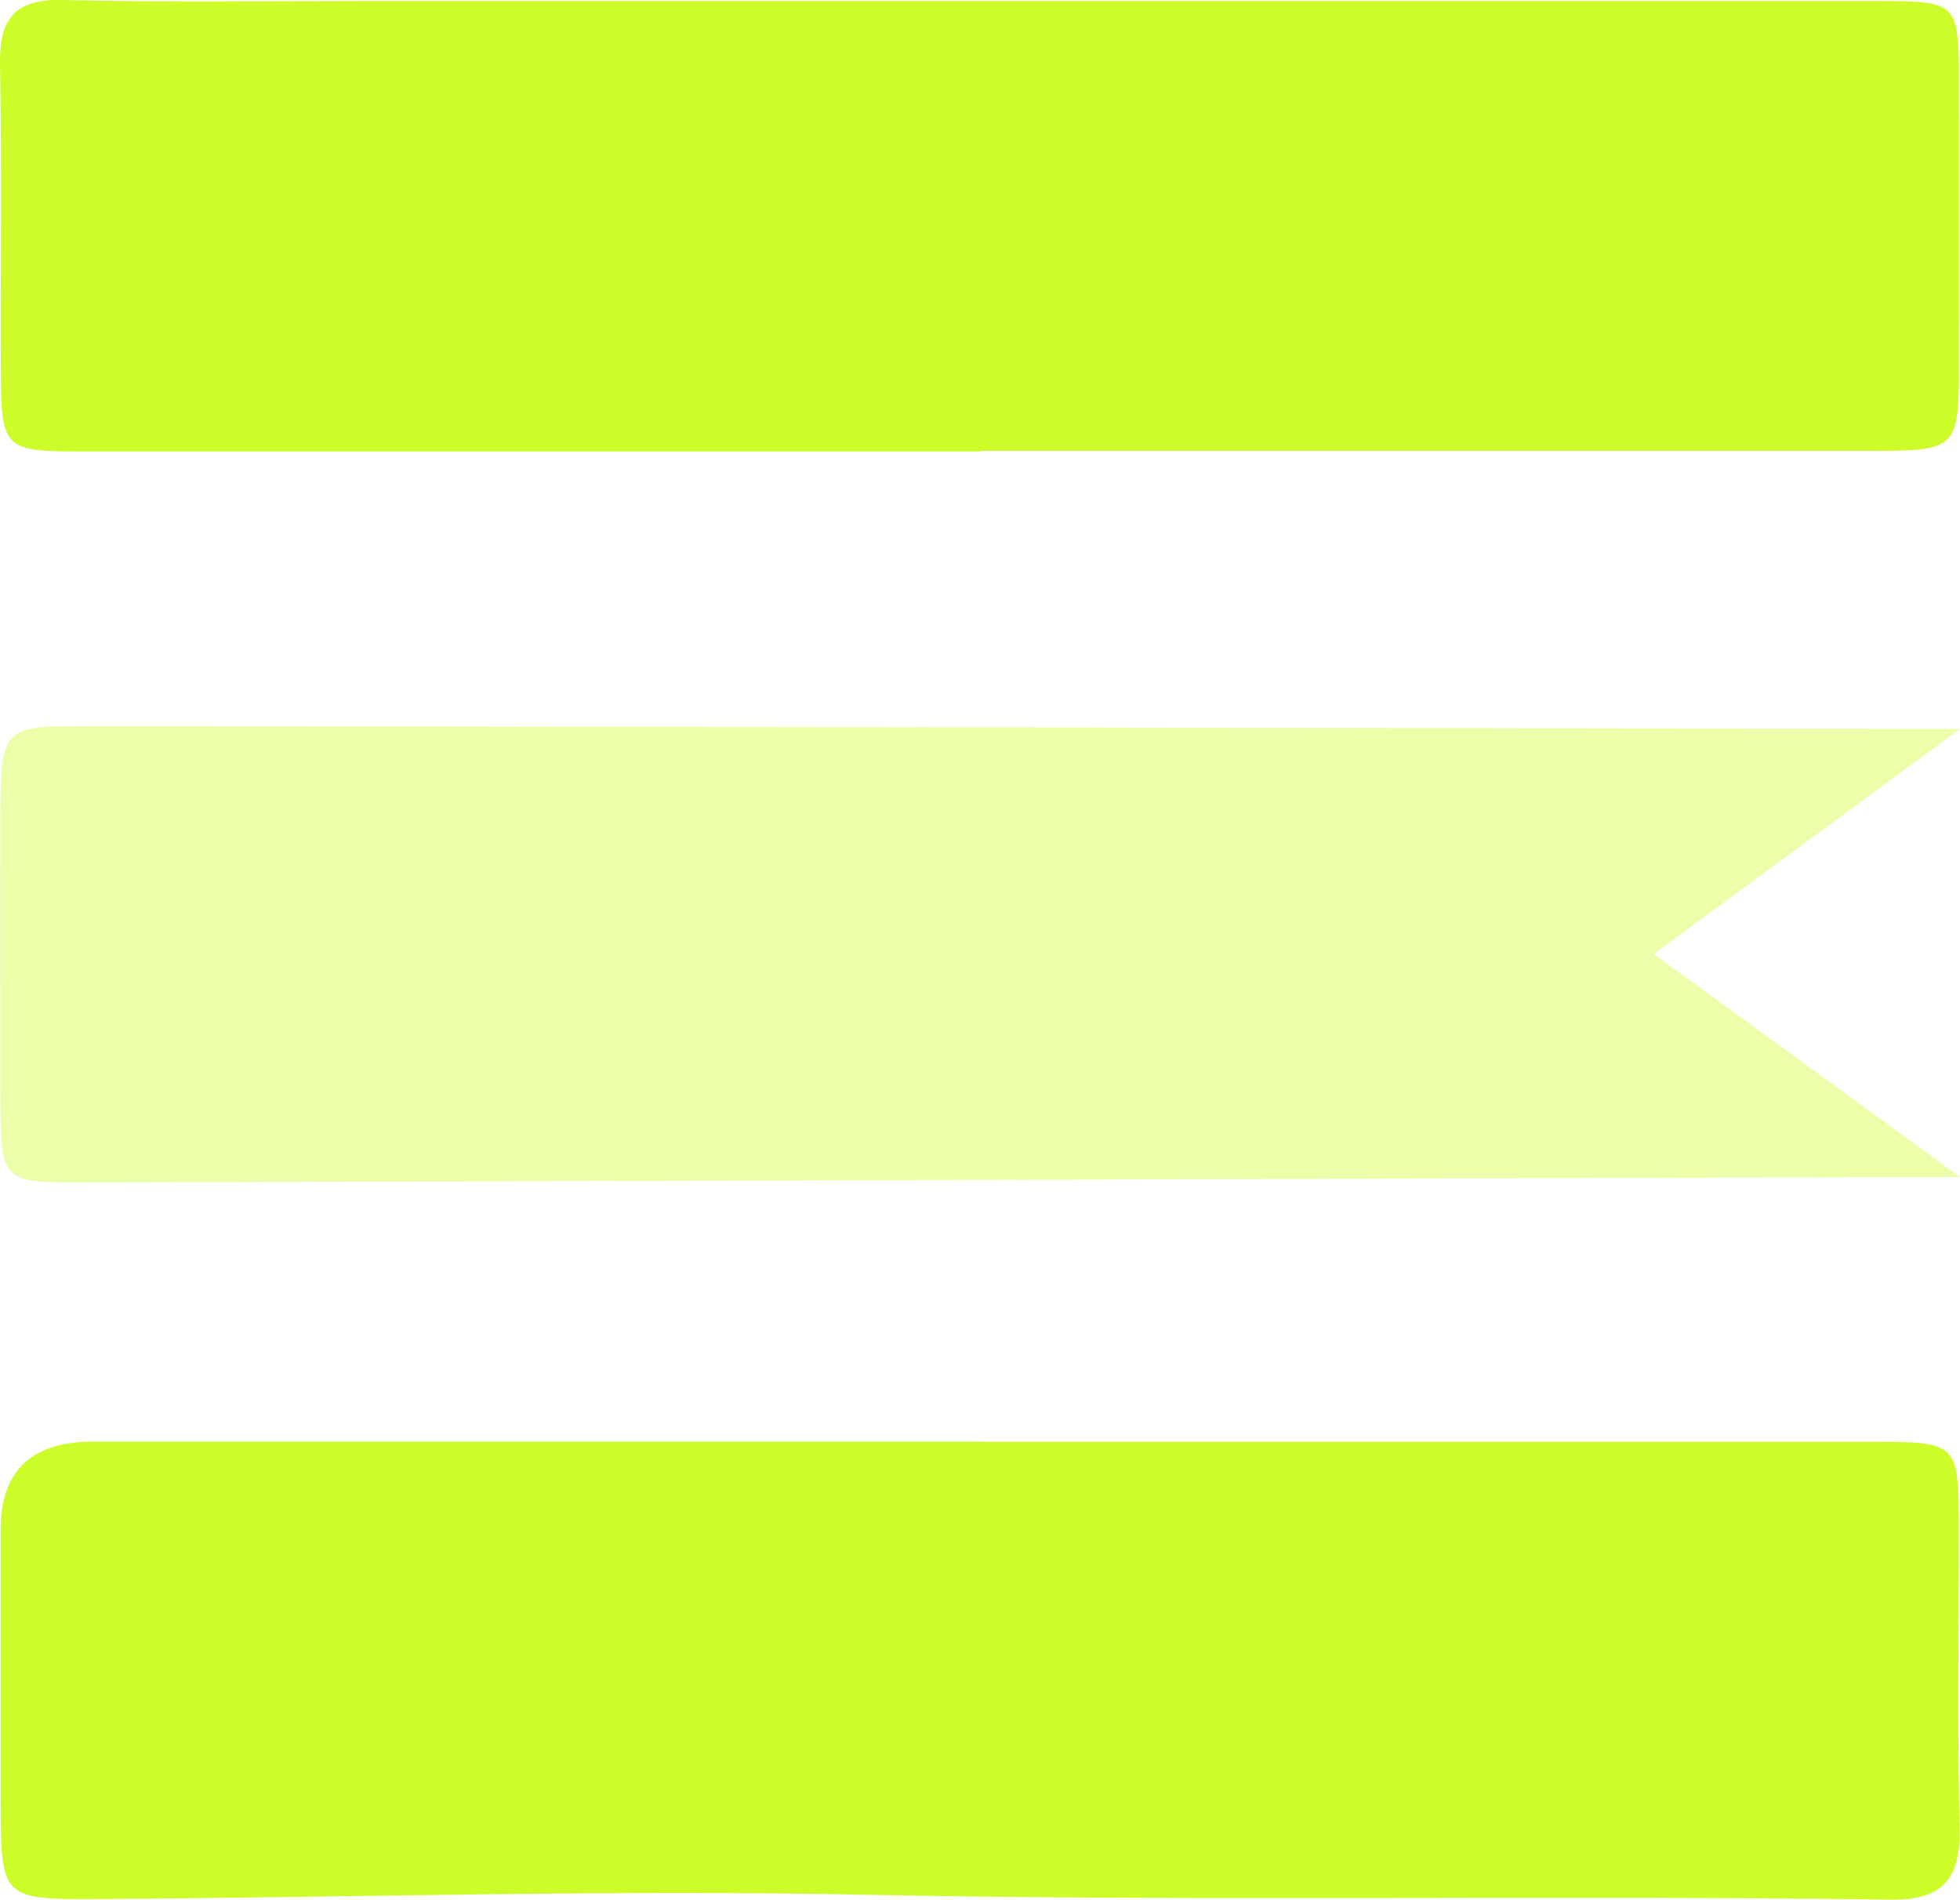
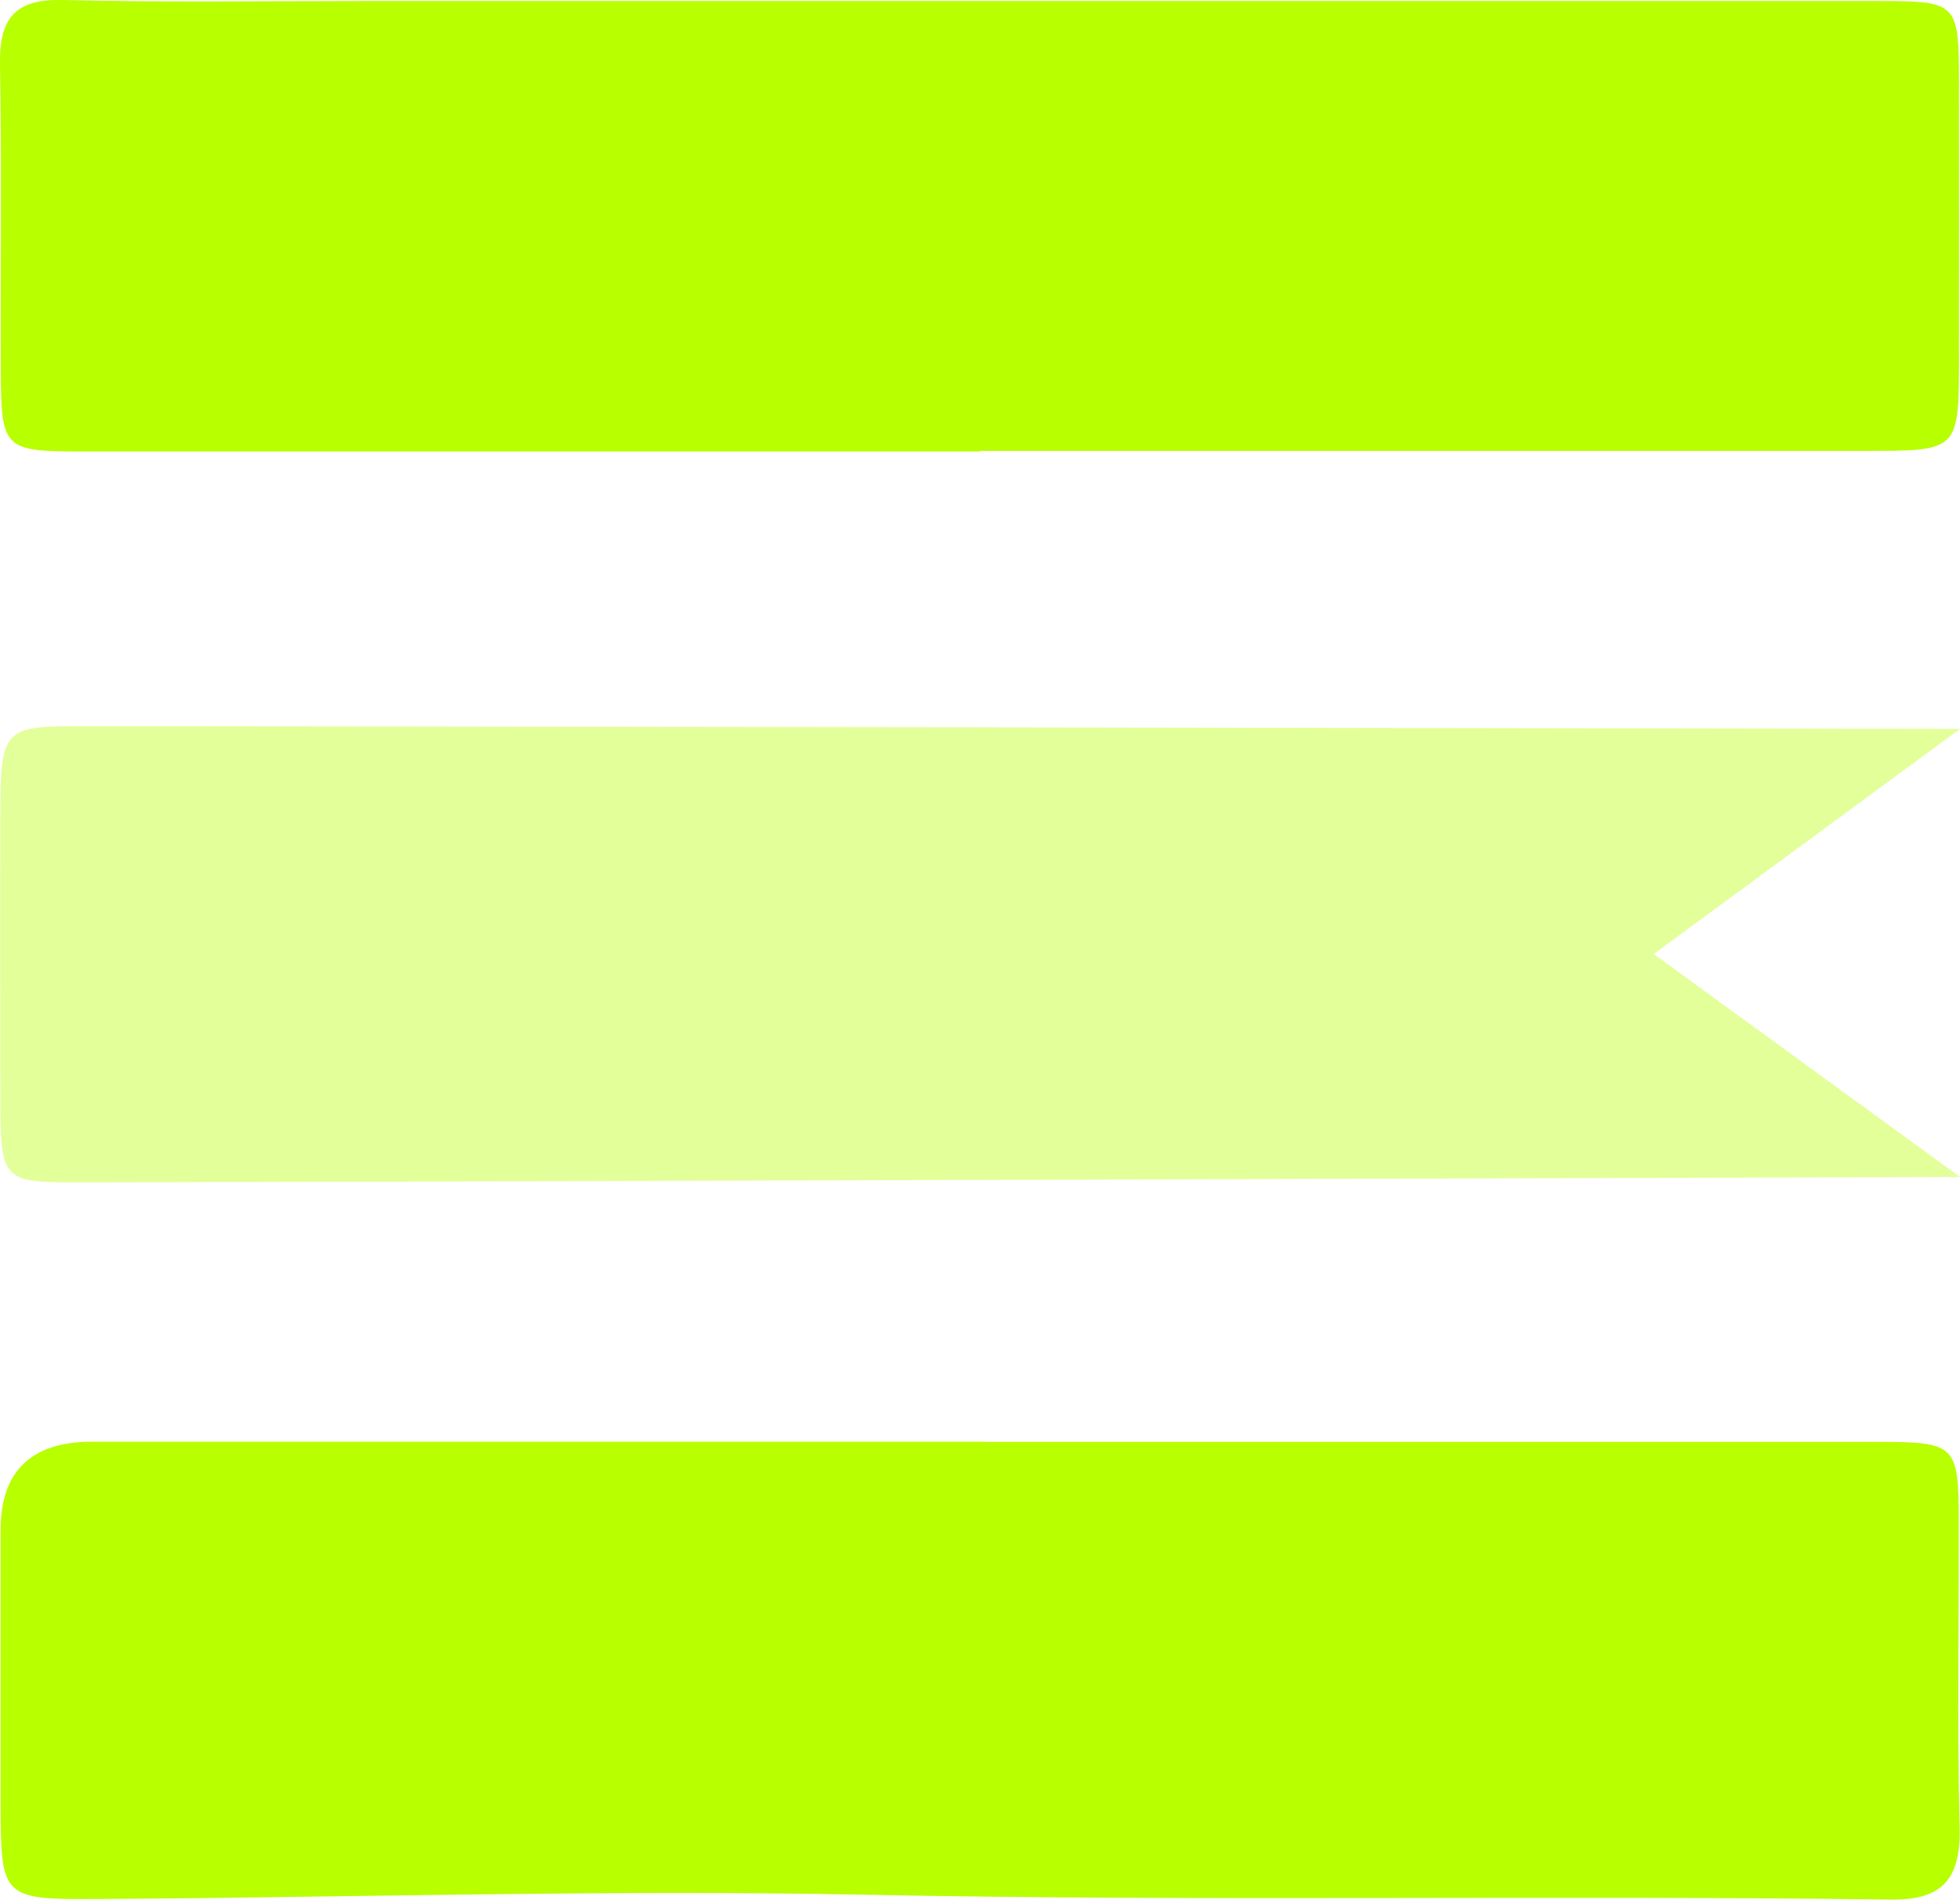
<svg xmlns="http://www.w3.org/2000/svg" id="Capa_2" data-name="Capa 2" viewBox="0 0 97.09 94.07">
  <defs>
    <style>
      .cls-1 {
        opacity: .4;
      }

      .cls-1, .cls-2 {
-         fill: #CCFD29;
+         fill: #b8ff00;
      }
    </style>
  </defs>
  <g id="Capa_1-2" data-name="Capa 1">
    <path class="cls-2" d="M48.77,71.41c14.74,0,29.47,0,44.21,0,3.92,0,4.04.14,4.05,3.97.01,5.04-.08,10.09.04,15.13.06,2.51-.81,3.6-3.4,3.57-16.91-.23-33.82.1-50.73-.24-12.65-.26-25.31.13-37.96.21-4.94.03-4.94,0-4.95-4.92,0-4.45,0-8.9,0-13.35q0-4.37,4.53-4.38c14.74,0,29.47,0,44.21,0v.02Z" />
    <path class="cls-2" d="M48.55,22.36c-14.84,0-29.69,0-44.53,0-3.84,0-3.97-.14-3.98-4.04C.02,13.27.09,8.22,0,3.18-.04.95.72-.06,3.09,0c4.94.12,9.88.05,14.82.05,25.04,0,50.07,0,75.11,0,3.93,0,4.01.08,4.02,3.95.01,4.55,0,9.1,0,13.65,0,4.67,0,4.68-4.54,4.68-14.65,0-29.29,0-43.94,0v.02Z" />
    <path class="cls-1" d="M81.92,47.25l15.17-11.15s-87.72-.15-93.57-.13c-3.23,0-3.48.32-3.5,3.91-.02,4.84-.01,9.69,0,14.53,0,4.04.11,4.14,3.75,4.15,6.02,0,93.32-.27,93.32-.27l-15.17-11.04Z" />
  </g>
</svg>
